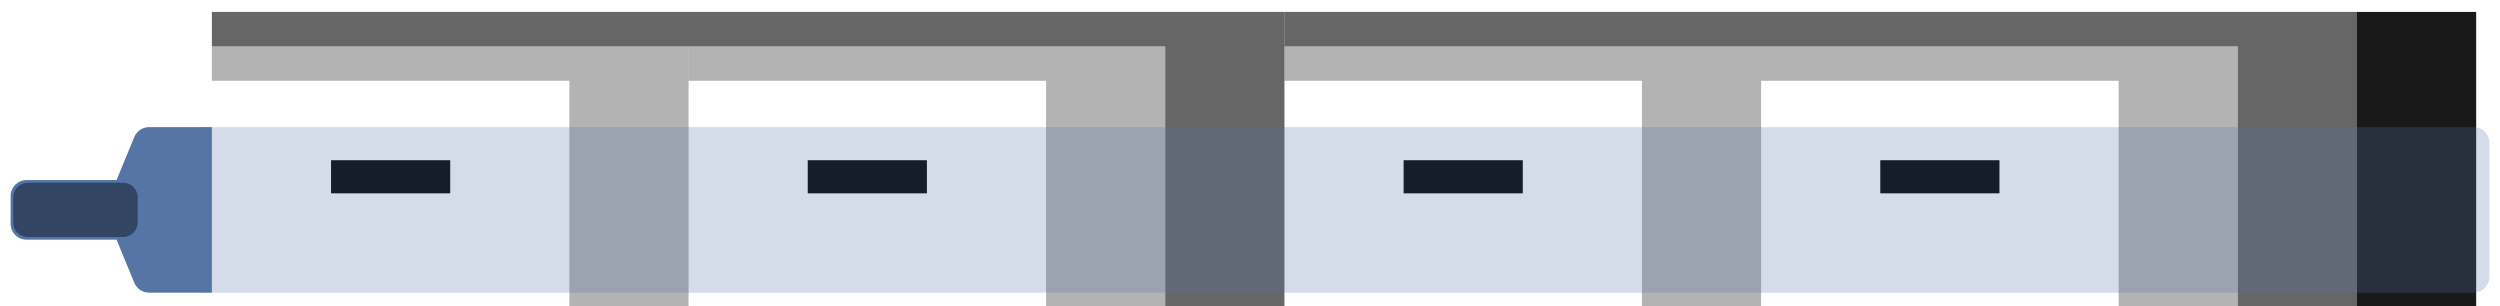
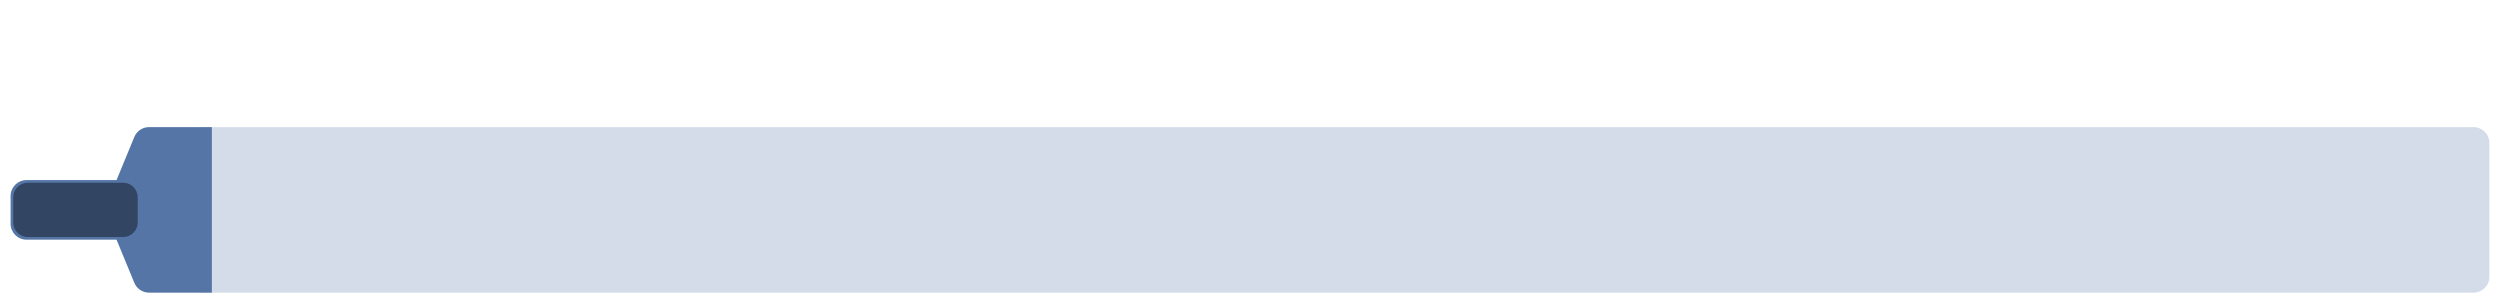
- <svg xmlns="http://www.w3.org/2000/svg" viewBox="0 0 1888 231">
+ <svg xmlns="http://www.w3.org/2000/svg" id="linhas" viewBox="0 0 1888 231">
  <defs>
-     <style>.cls-1{opacity:0.3;}.cls-2{opacity:0.6;}.cls-3{opacity:0.9;}.cls-4,.cls-6{fill:#5475a6;}.cls-5{opacity:0.4;}.cls-6{opacity:0.25;}</style>
+     <style>.cls-1,.cls-3{fill:#5475a6;}.cls-2{opacity:0.4;}.cls-3{opacity:0.25;}</style>
  </defs>
-   <g id="colunas">
-     <polygon class="cls-1" points="520 35 160 35 160 61 430 61 430 491 520 491 520 35" />
-     <polygon class="cls-1" points="880 35 520 35 520 61 790 61 790 491 880 491 880 35" />
-     <polygon class="cls-1" points="1330 35 970 35 970 61 1240 61 1240 491 1330 491 1330 35" />
-     <polygon class="cls-1" points="1690 35 1330 35 1330 61 1600 61 1600 491 1690 491 1690 35" />
-     <polygon class="cls-2" points="970 9 160 9 160 35 880 35 880 491 970 491 970 9" />
-     <polygon class="cls-2" points="1780 9 970 9 970 35 1690 35 1690 491 1780 491 1780 9" />
-     <rect class="cls-3" x="1780" y="9" width="90" height="482" />
-     <rect x="250" y="121" width="90" height="25" />
-     <rect x="610" y="121" width="90" height="25" />
-     <rect x="1060" y="121" width="90" height="25" />
-     <rect x="1420" y="121" width="90" height="25" />
-   </g>
-   <g id="linhas">
-     <path class="cls-4" d="M101.45,103.42,88,136H20A12,12,0,0,0,8,148v21a12,12,0,0,0,12,12H88l13.45,32.58A12,12,0,0,0,112.54,221H160V96H112.54A12,12,0,0,0,101.45,103.42Z" />
-     <rect class="cls-5" x="10" y="138" width="94" height="41" rx="11" />
-     <path class="cls-6" d="M152,96H1868a12,12,0,0,1,12,12V209a12,12,0,0,1-12,12H152a0,0,0,0,1,0,0V96A0,0,0,0,1,152,96Z" />
-   </g>
+   <path class="cls-1" d="M101.45,103.42,88,136H20A12,12,0,0,0,8,148v21a12,12,0,0,0,12,12H88l13.45,32.58A12,12,0,0,0,112.54,221H160V96H112.54A12,12,0,0,0,101.45,103.42Z" />
+   <rect class="cls-2" x="10" y="138" width="94" height="41" rx="11" />
+   <path class="cls-3" d="M152,96H1868a12,12,0,0,1,12,12V209a12,12,0,0,1-12,12H152a0,0,0,0,1,0,0V96A0,0,0,0,1,152,96Z" />
</svg>
